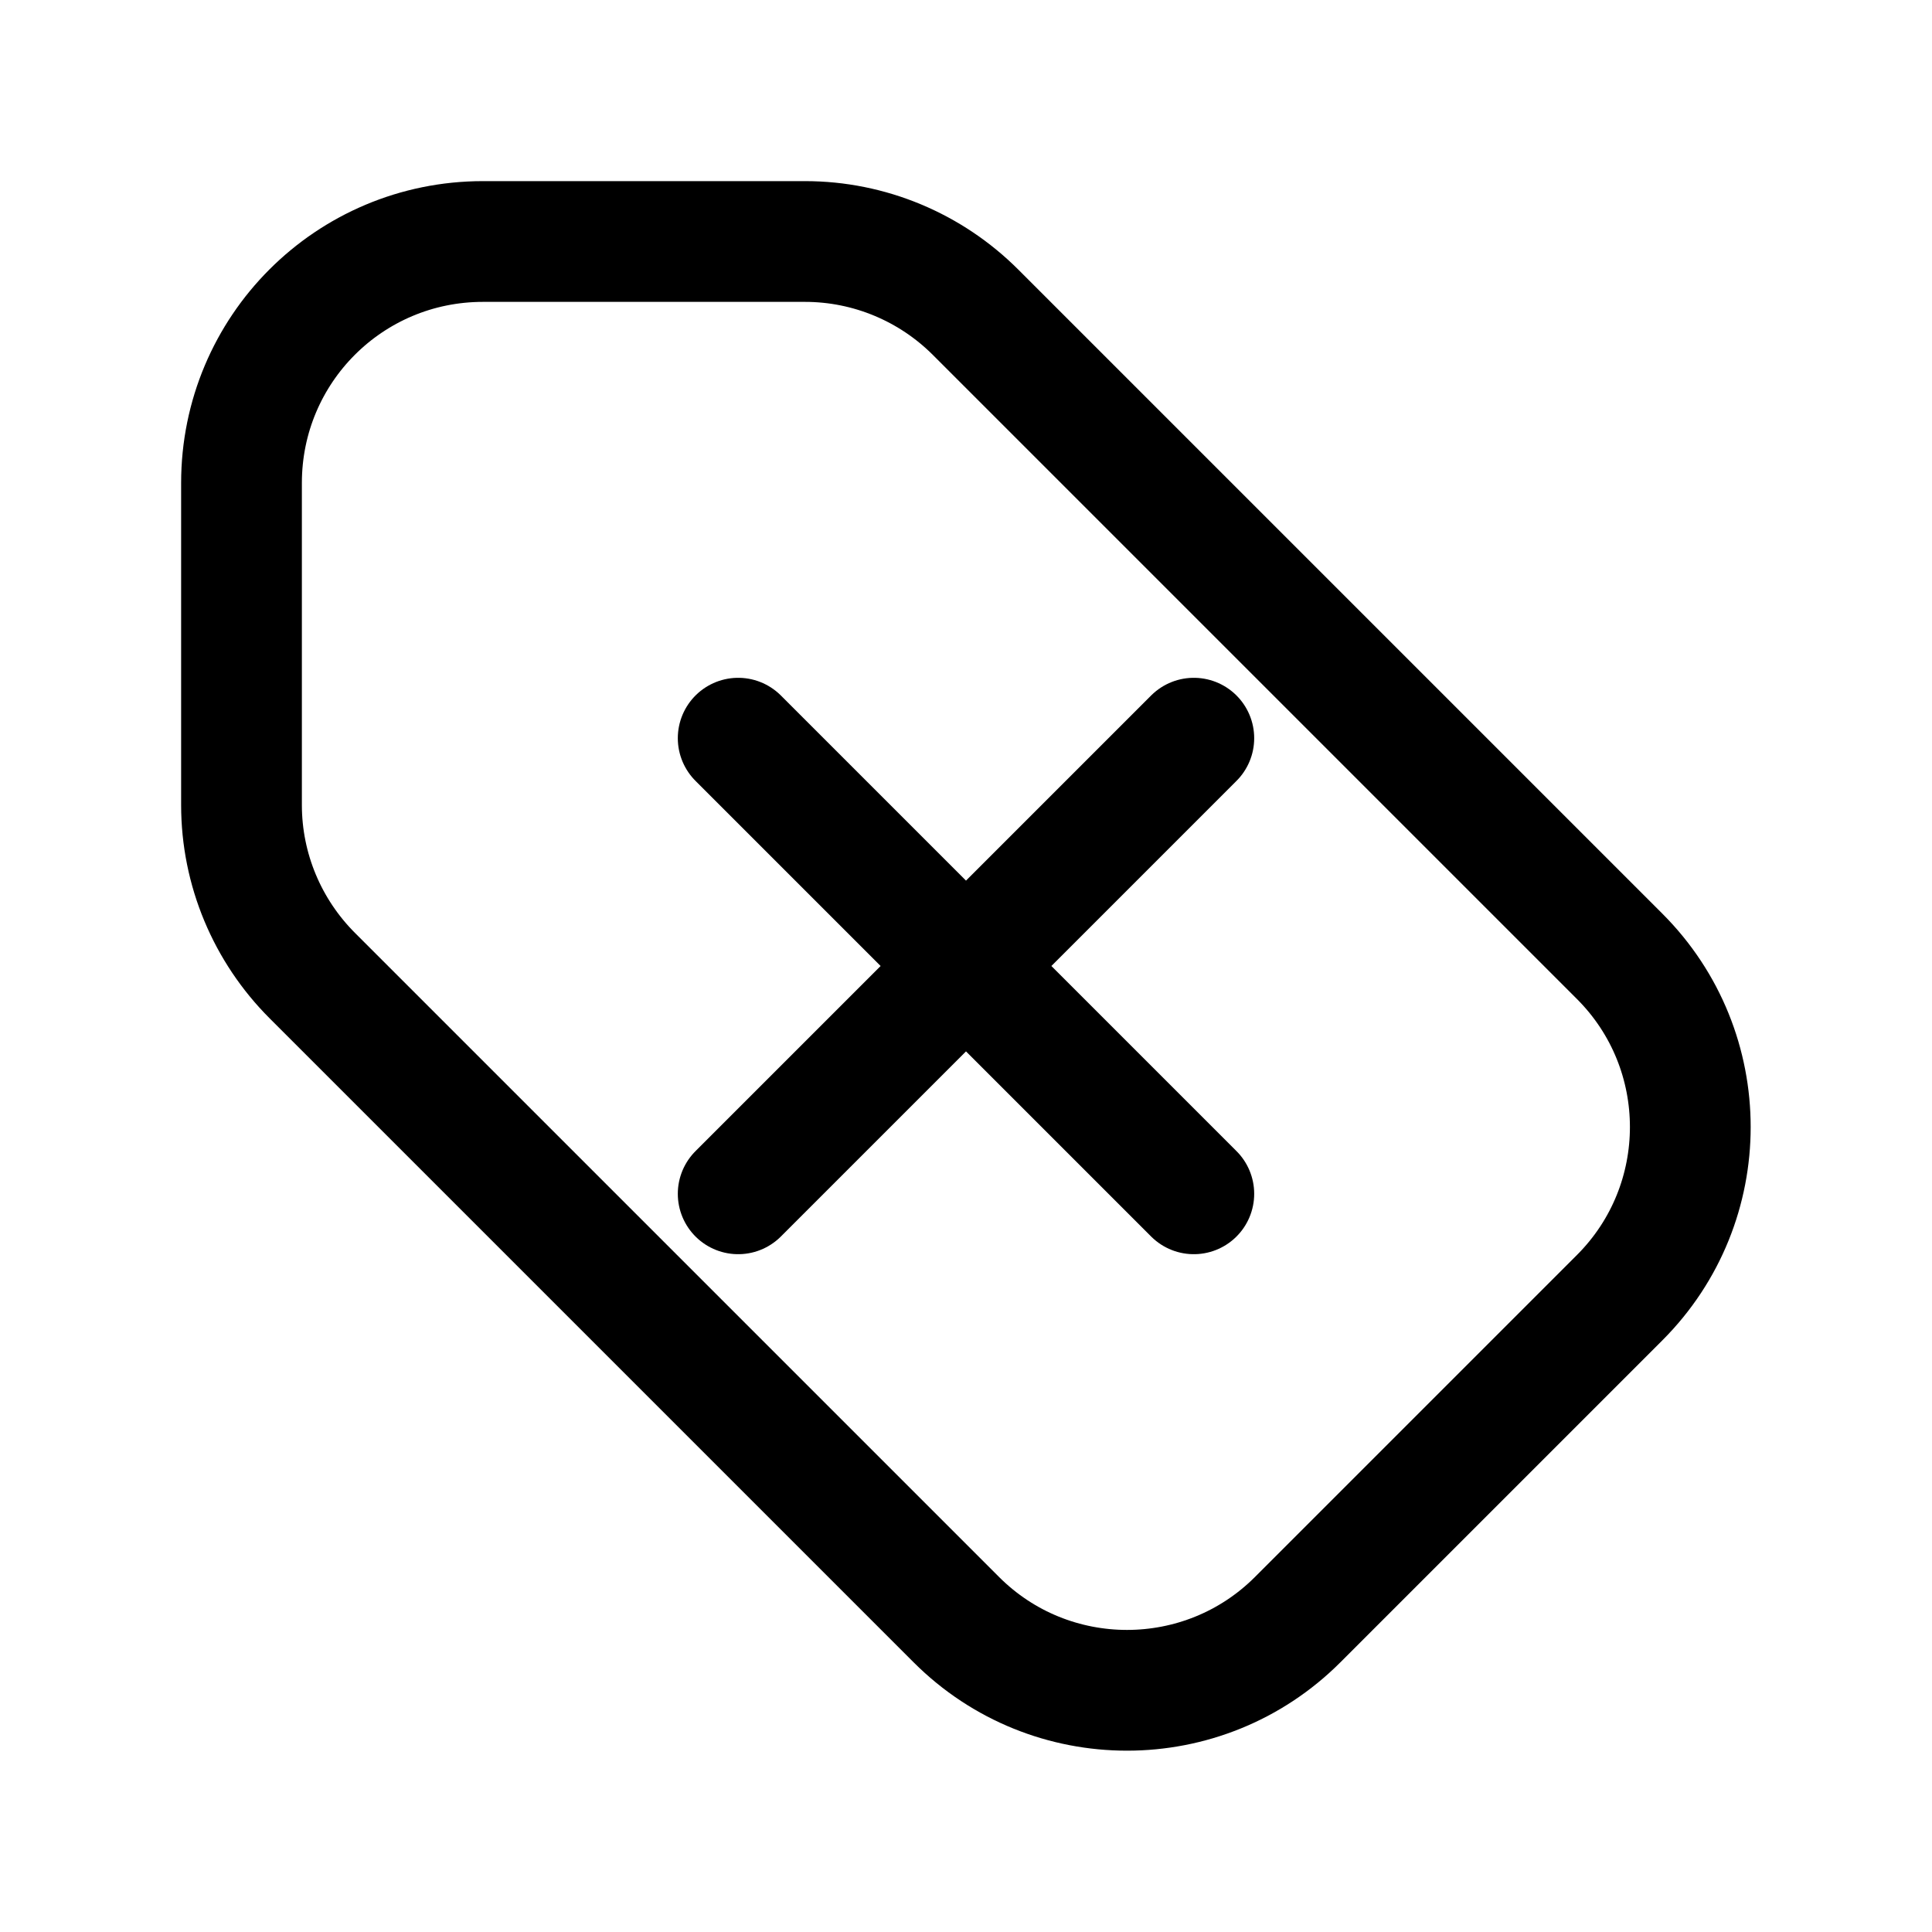
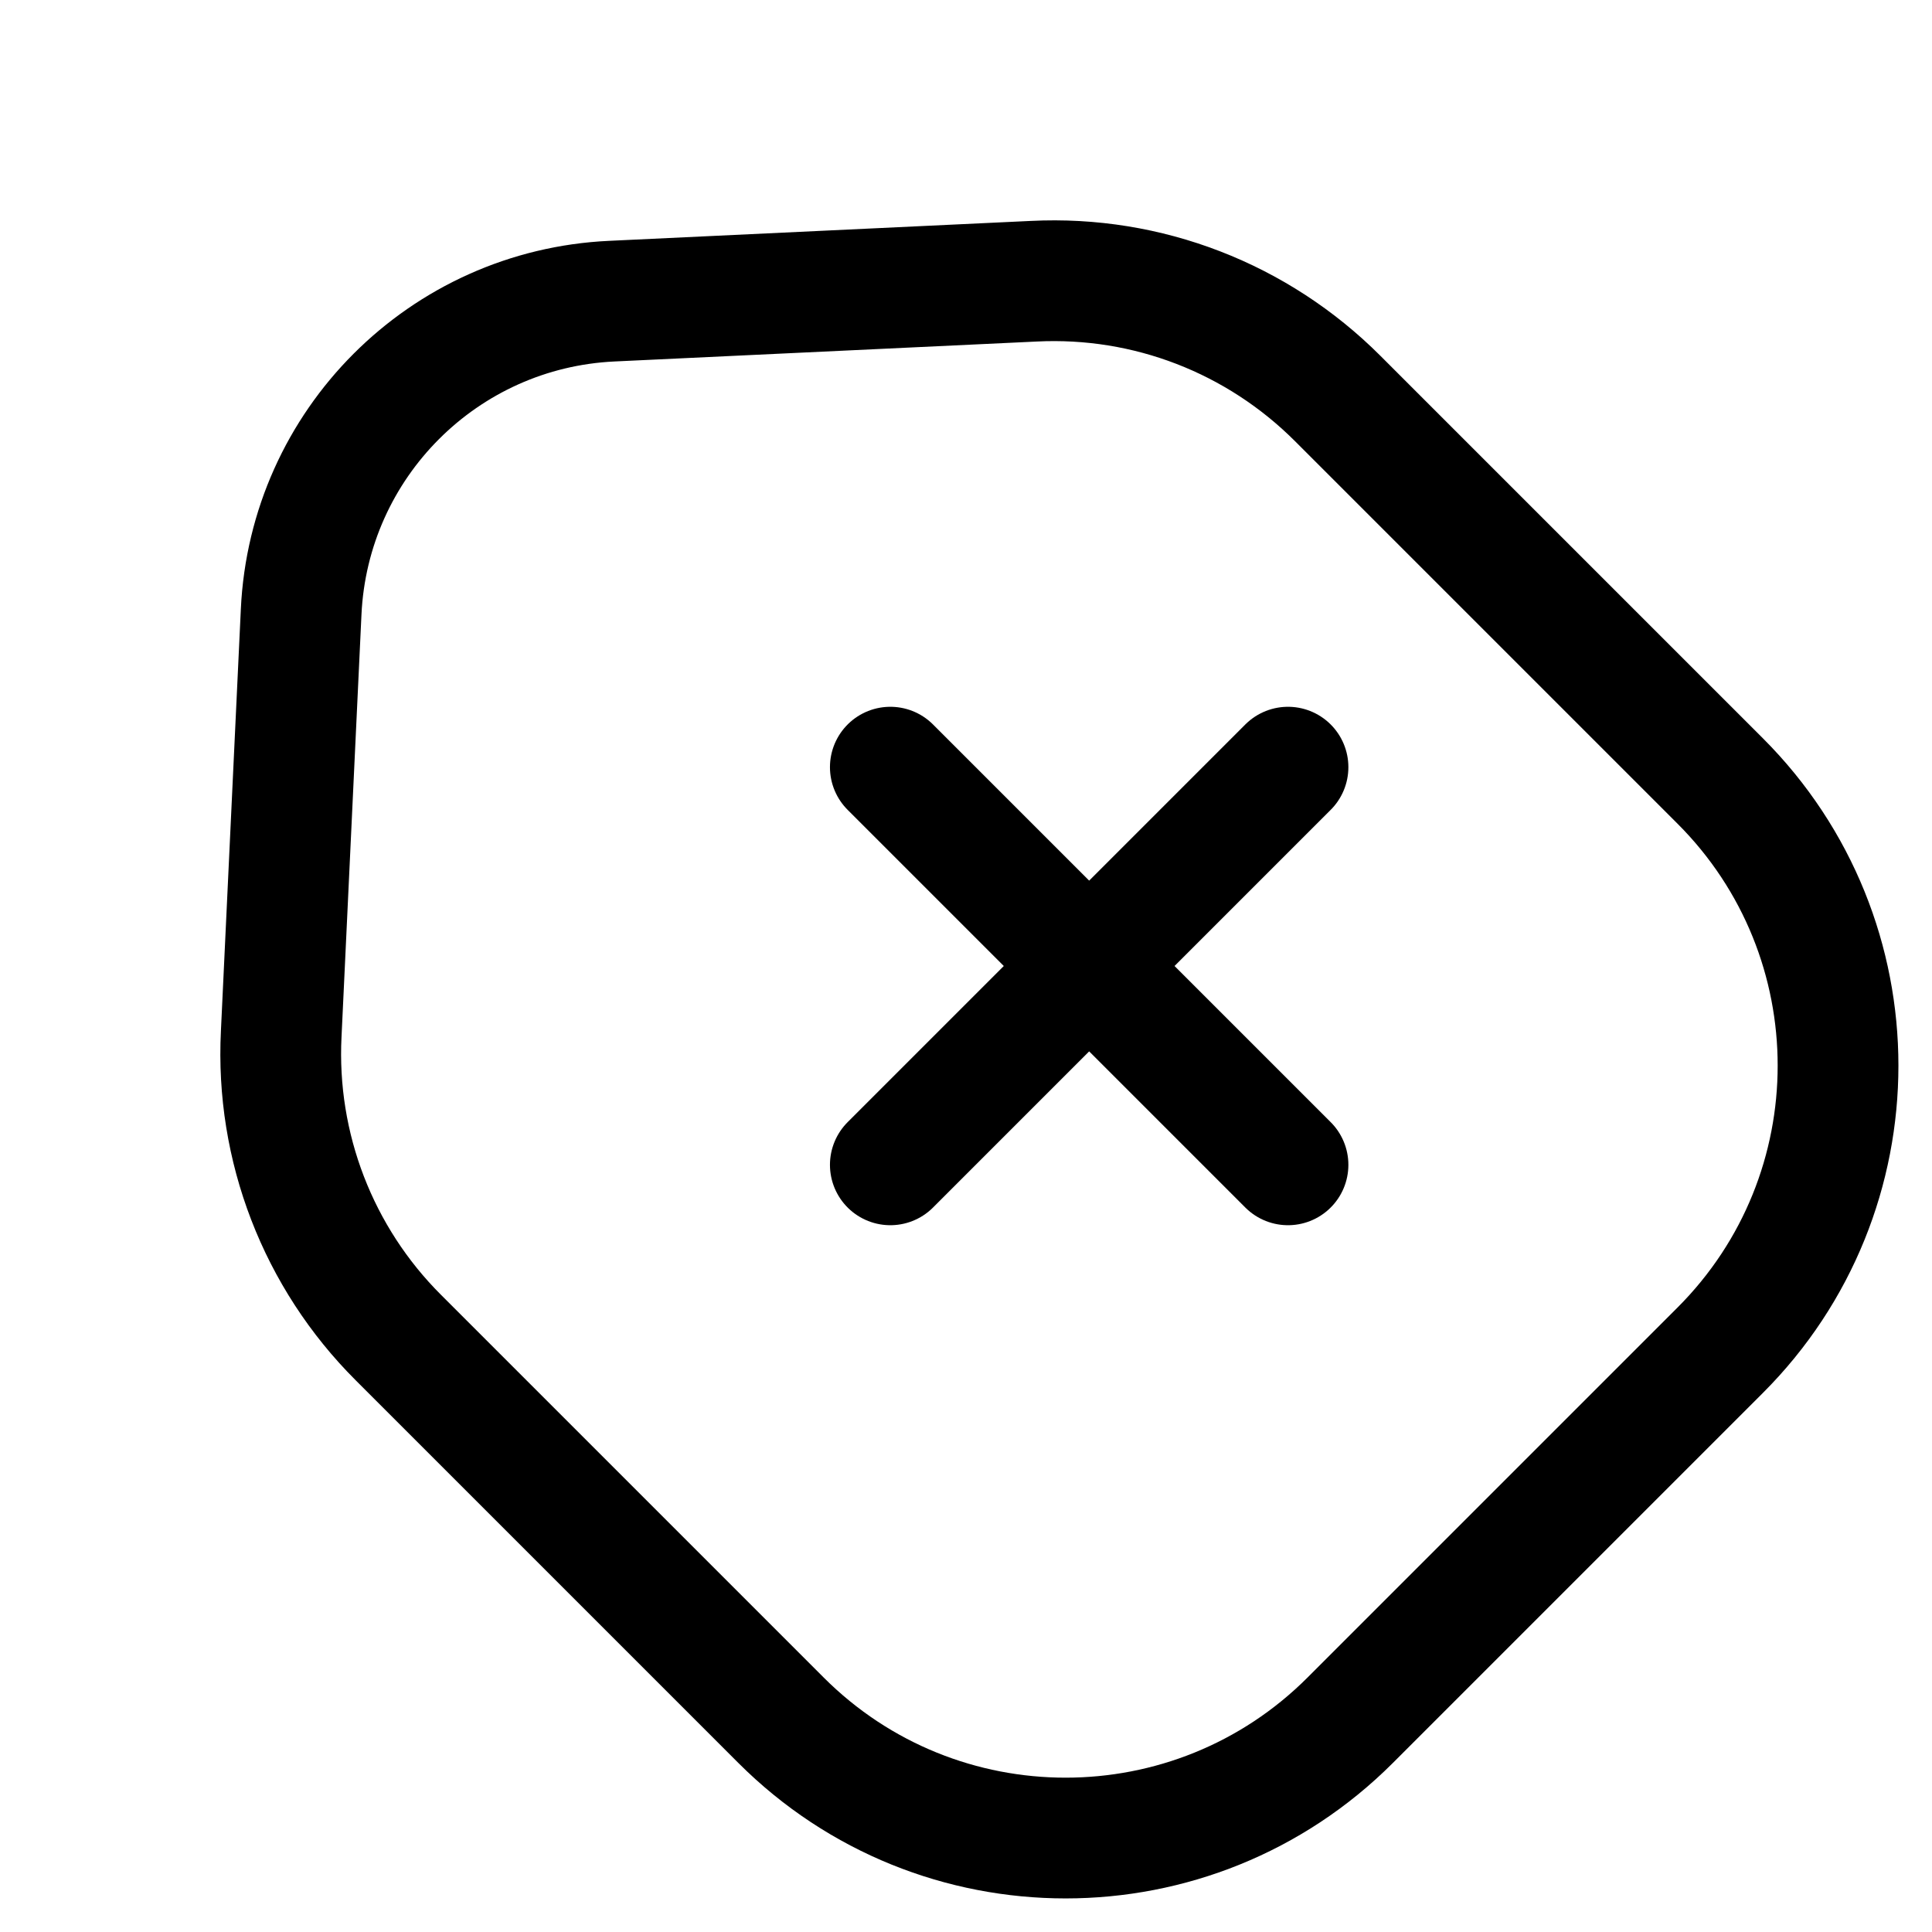
- <svg xmlns="http://www.w3.org/2000/svg" viewBox="0 0 24 24" fill="none" stroke="currentColor" stroke-width="1.5" stroke-linecap="round" stroke-linejoin="round">
-   <path d="M10 3H6C4.34 3 3 4.34 3 6v4c0 .8.32 1.56.88 2.12l8 8c1.17 1.17 3.07 1.17 4.24 0l4-4c1.17-1.17 1.17-3.07 0-4.24l-8-8C11.56 3.32 10.8 3 10 3z" />
-   <path d="M14.83 9.17l-5.66 5.66M14.83 14.83L9.17 9.17" />
+ <svg xmlns="http://www.w3.org/2000/svg" fill="none" viewBox="0 0 24 24" stroke="currentColor" aria-hidden="true">
+   <g transform="rotate(45 12 12)">
+     <path stroke-linecap="round" stroke-linejoin="round" stroke-width="1.5" d="M10.28 20.25H17c2.76 0 5-2.24 5-5v-6.5c0-2.76-2.24-5-5-5h-6.72c-1.41 0-2.75.59-3.7 1.64L3.05 9.27a4.053 4.053 0 000 5.46l3.53 3.88a4.978 4.978 0 003.7 1.64z" />
+   </g>
+   <path stroke-linecap="round" stroke-width="1.5" d="M16 14.47l-4.94-4.94M11.06 14.47L16 9.53" />
</svg>
